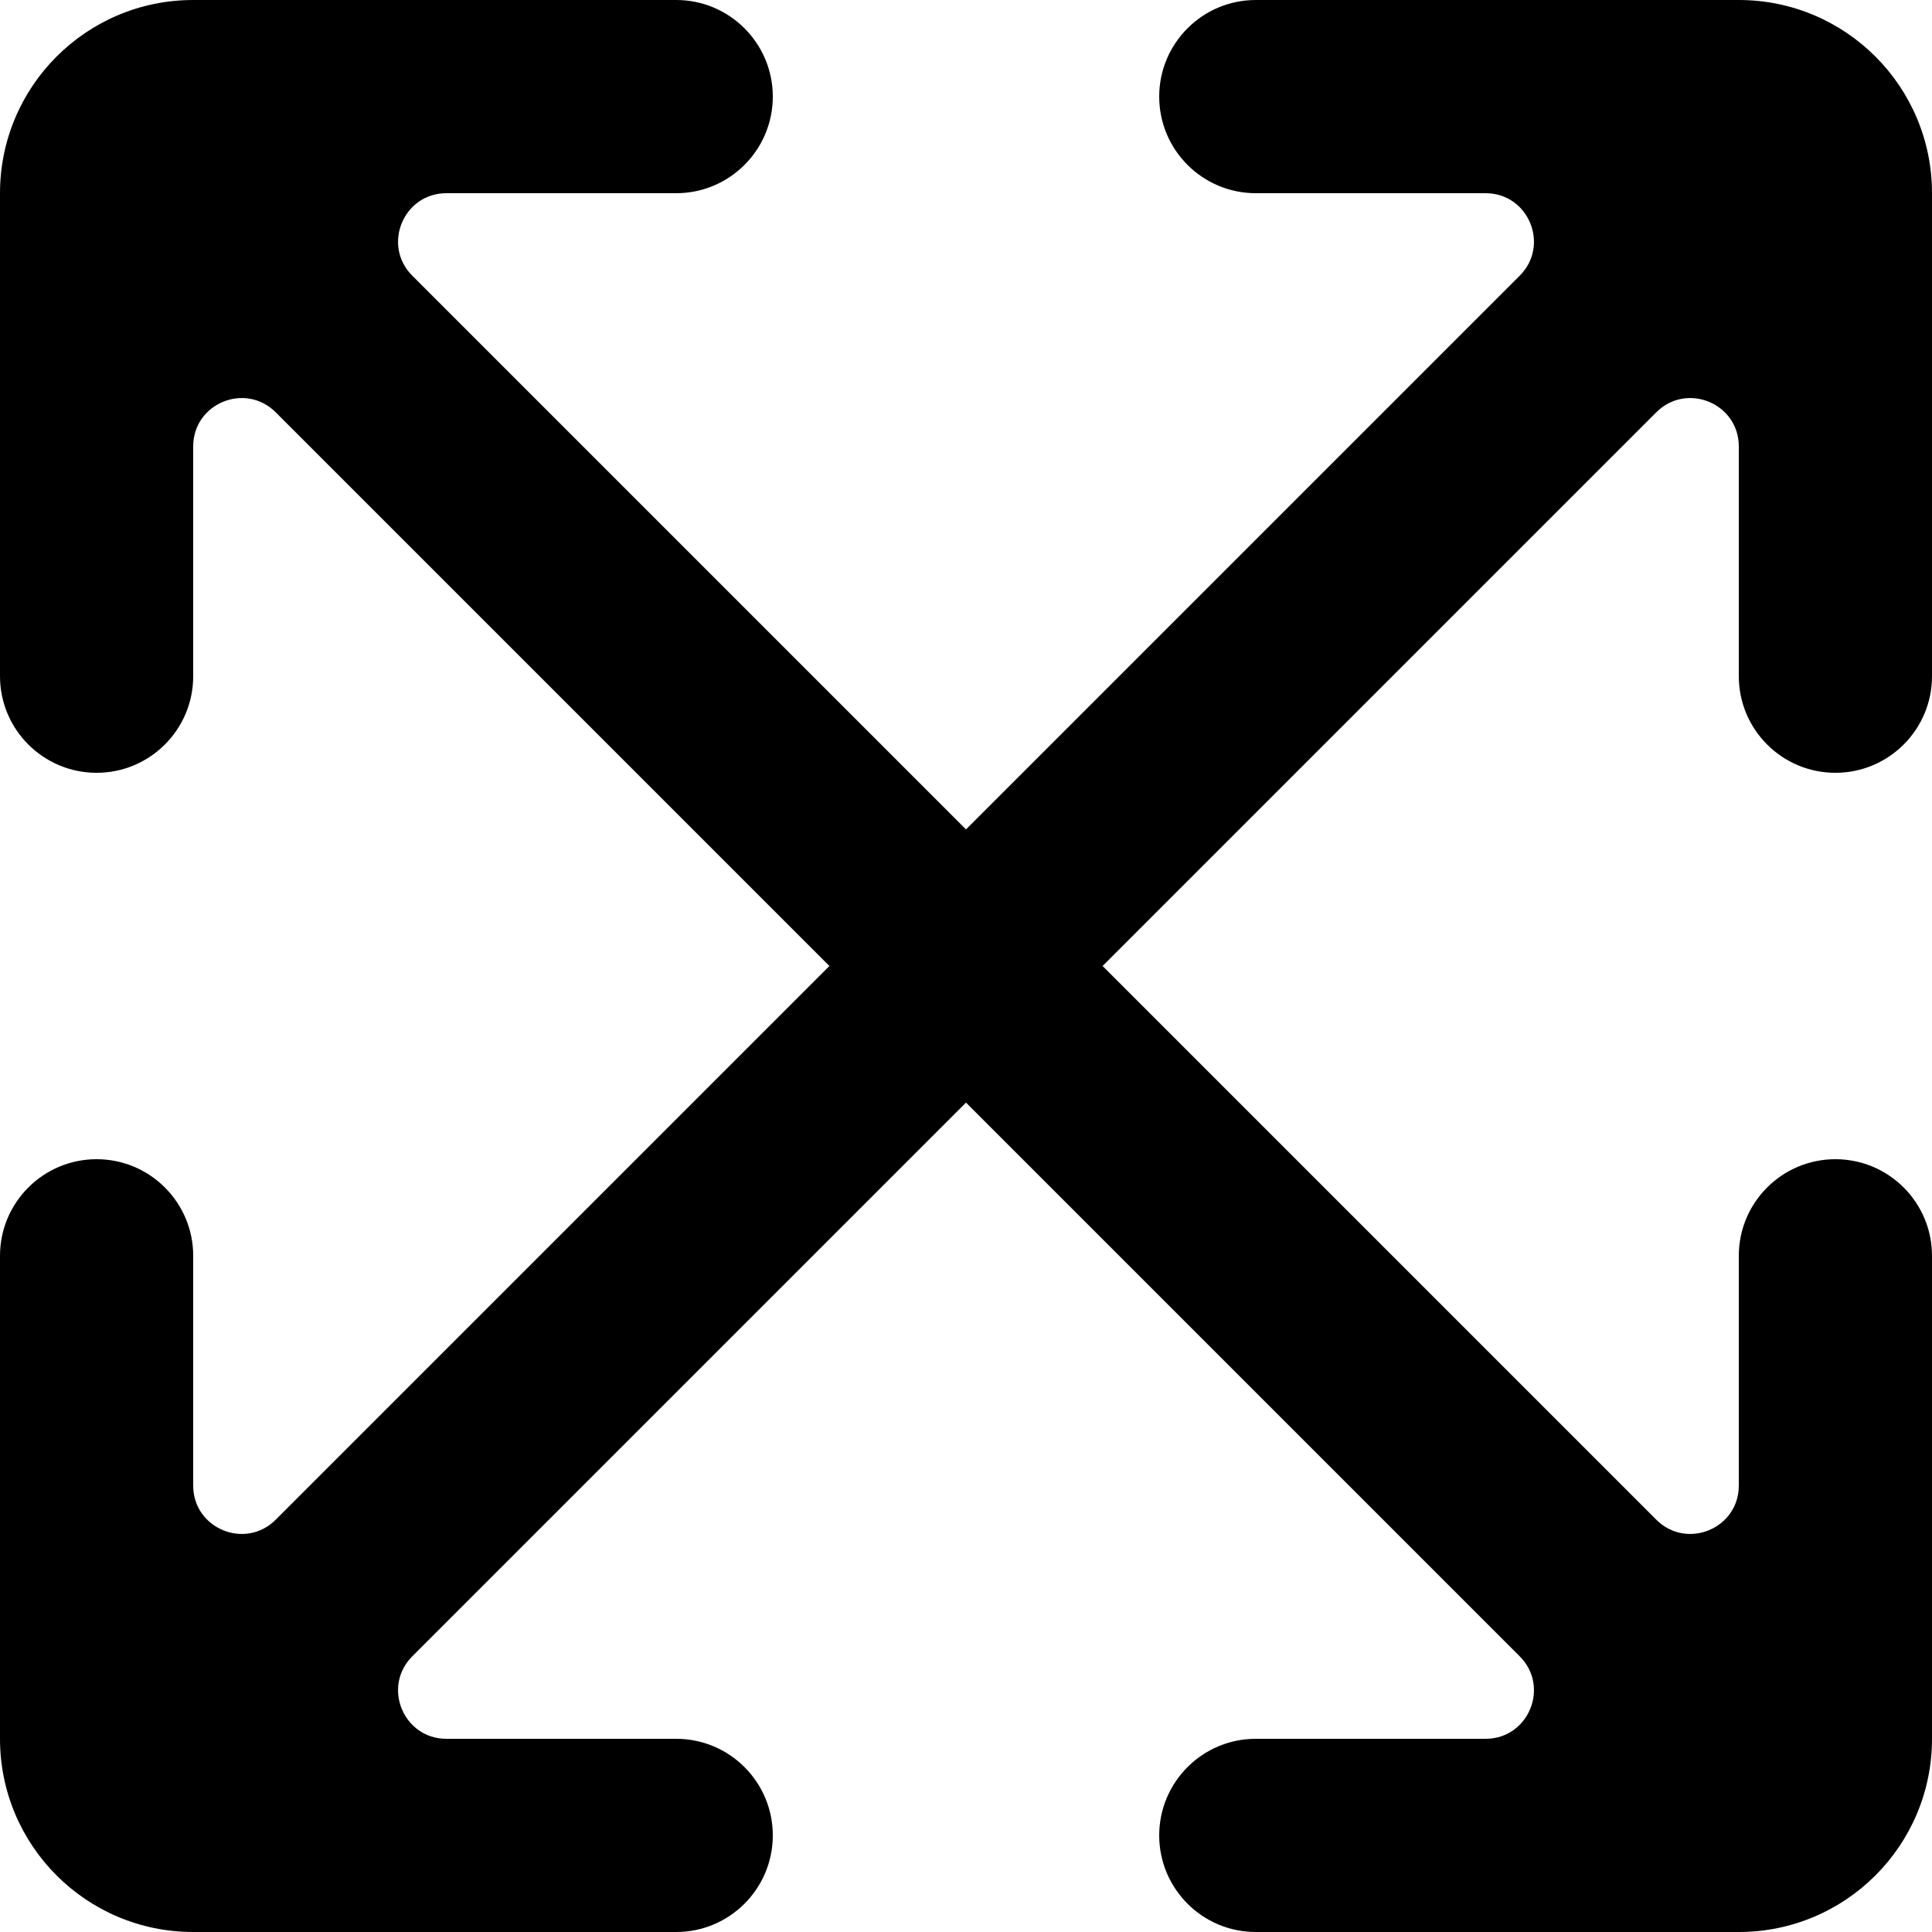
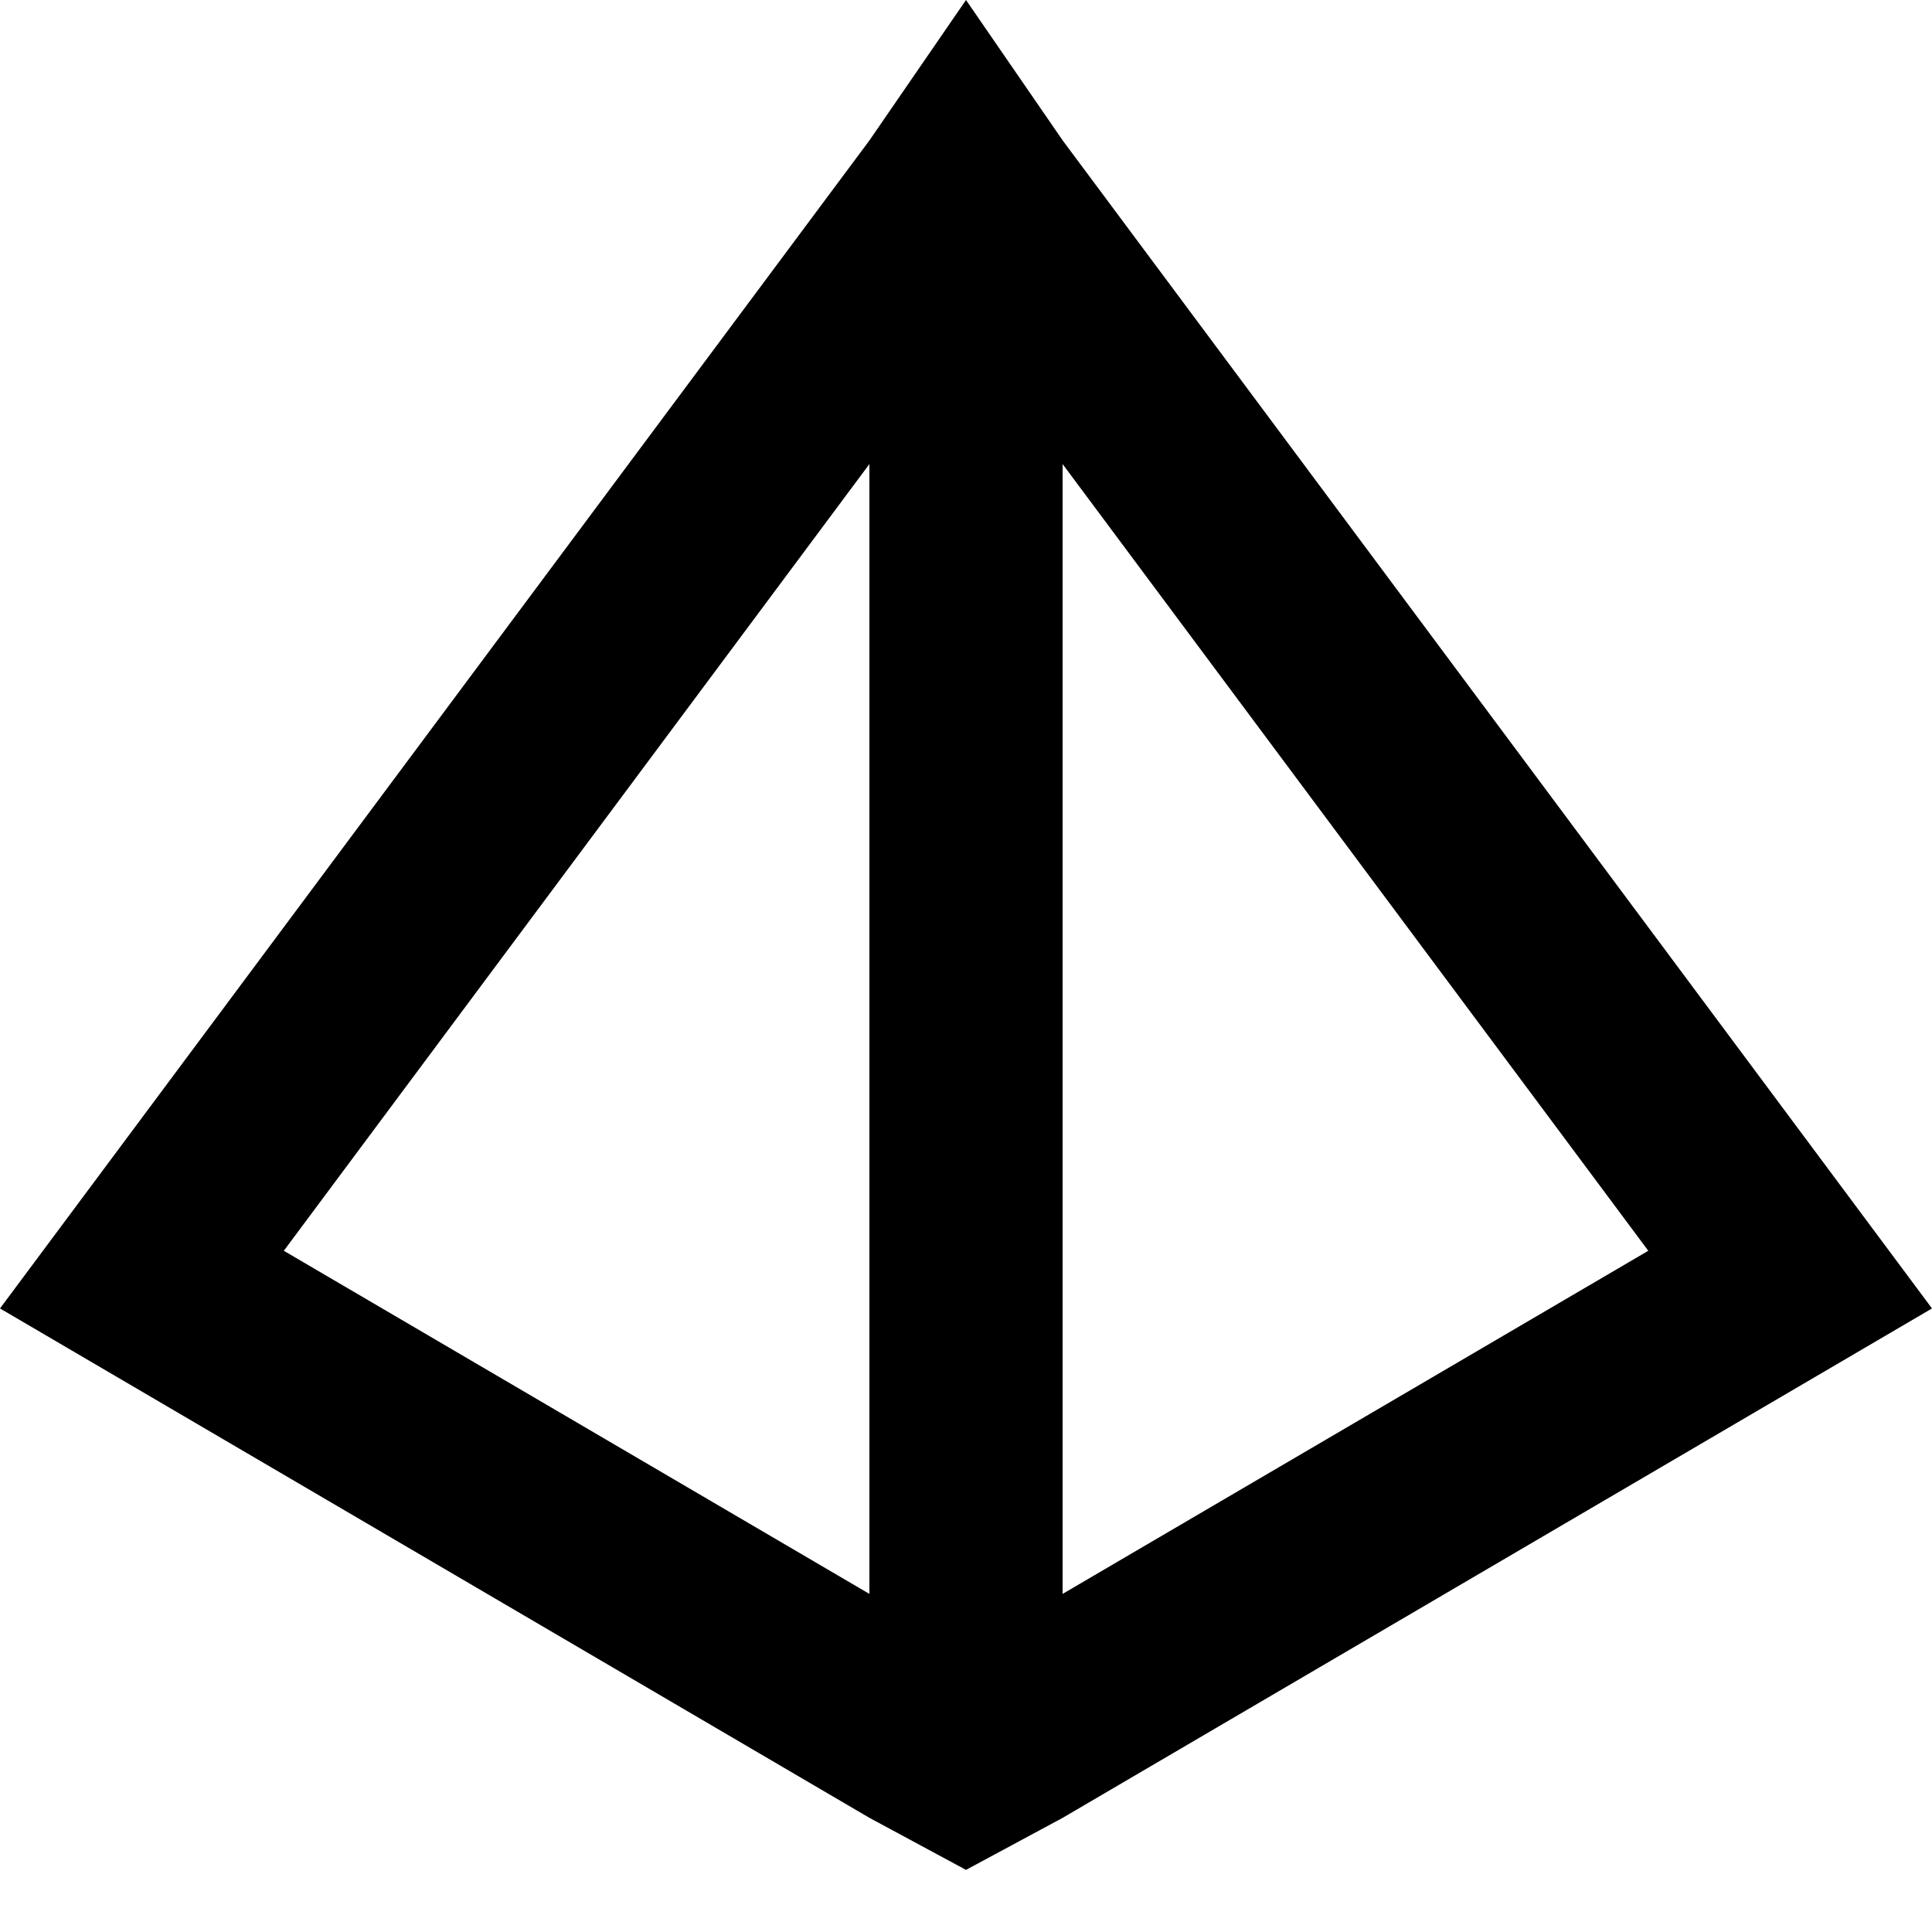
<svg xmlns="http://www.w3.org/2000/svg" width="64px" height="64px" viewBox="0 0 20 20" version="1.1" fill="#000000">
  <g id="SVGRepo_bgCarrier" stroke-width="0" />
  <g id="SVGRepo_tracerCarrier" stroke-linecap="round" stroke-linejoin="round" />
  <g id="SVGRepo_iconCarrier">
    <defs> </defs>
    <g id="Page-1" stroke="none" stroke-width="1" fill="none" fill-rule="evenodd">
-       <g id="Dribbble-Light-Preview" transform="translate(-220, -6519)" fill="#000000">
+       <g id="Dribbble-Light-Preview" transform="translate(-100, -4559)" fill="#000000">
        <g id="icons" transform="translate(56, 160)">
-           <path d="M182,6366 L182,6363.621 C182,6363.176 181.461,6362.953 181.146,6363.268 L175.414,6369 L181.146,6374.732 C181.461,6375.047 182,6374.824 182,6374.379 L182,6372 C182,6371.448 182.448,6371 183,6371 C183.552,6371 184,6371.448 184,6372 L184,6377 C184,6378.105 183.105,6379 182,6379 L177,6379 C176.448,6379 176,6378.552 176,6378 C176,6377.448 176.448,6377 177,6377 L179.379,6377 C179.824,6377 180.047,6376.461 179.732,6376.146 L174,6370.414 C171.983,6372.431 170.267,6374.147 168.268,6376.146 C167.953,6376.461 168.176,6377 168.621,6377 L171,6377 C171.552,6377 172,6377.448 172,6378 C172,6378.552 171.552,6379 171,6379 L166,6379 C164.895,6379 164,6378.105 164,6377 L164,6372 C164,6371.448 164.448,6371 165,6371 C165.552,6371 166,6371.448 166,6372 L166,6374.379 C166,6374.824 166.539,6375.047 166.854,6374.732 C168.976,6372.61 170.591,6370.995 172.586,6369 C170.569,6366.983 168.853,6365.267 166.854,6363.268 C166.539,6362.953 166,6363.176 166,6363.621 L166,6366 C166,6366.552 165.552,6367 165,6367 C164.448,6367 164,6366.552 164,6366 L164,6361 C164,6359.895 164.895,6359 166,6359 L171,6359 C171.552,6359 172,6359.448 172,6360 C172,6360.552 171.552,6361 171,6361 L168.621,6361 C168.176,6361 167.953,6361.539 168.268,6361.854 C170.39,6363.976 172.005,6365.591 174,6367.586 L179.732,6361.854 C180.047,6361.539 179.824,6361 179.379,6361 L177,6361 C176.448,6361 176,6360.552 176,6360 C176,6359.448 176.448,6359 177,6359 L182,6359 C183.105,6359 184,6359.895 184,6361 L184,6366 C184,6366.552 183.552,6367 183,6367 C182.448,6367 182,6366.552 182,6366" id="arrow_all-[#378]"> </path>
+           <path d="M46.938,4411.948 L53,4403.804 L53,4415.5 L46.938,4411.948 Z M61.063,4411.948 L55,4415.5 L55,4403.804 L61.063,4411.948 Z M55.001,4400.454 L54,4399 L53,4400.454 L44,4412.545 L53,4417.818 L54,4418.357 L55.001,4417.818 L64,4412.545 L55.001,4400.454 Z" id="3d_modelling-[#819]"> </path>
        </g>
      </g>
    </g>
  </g>
</svg>
